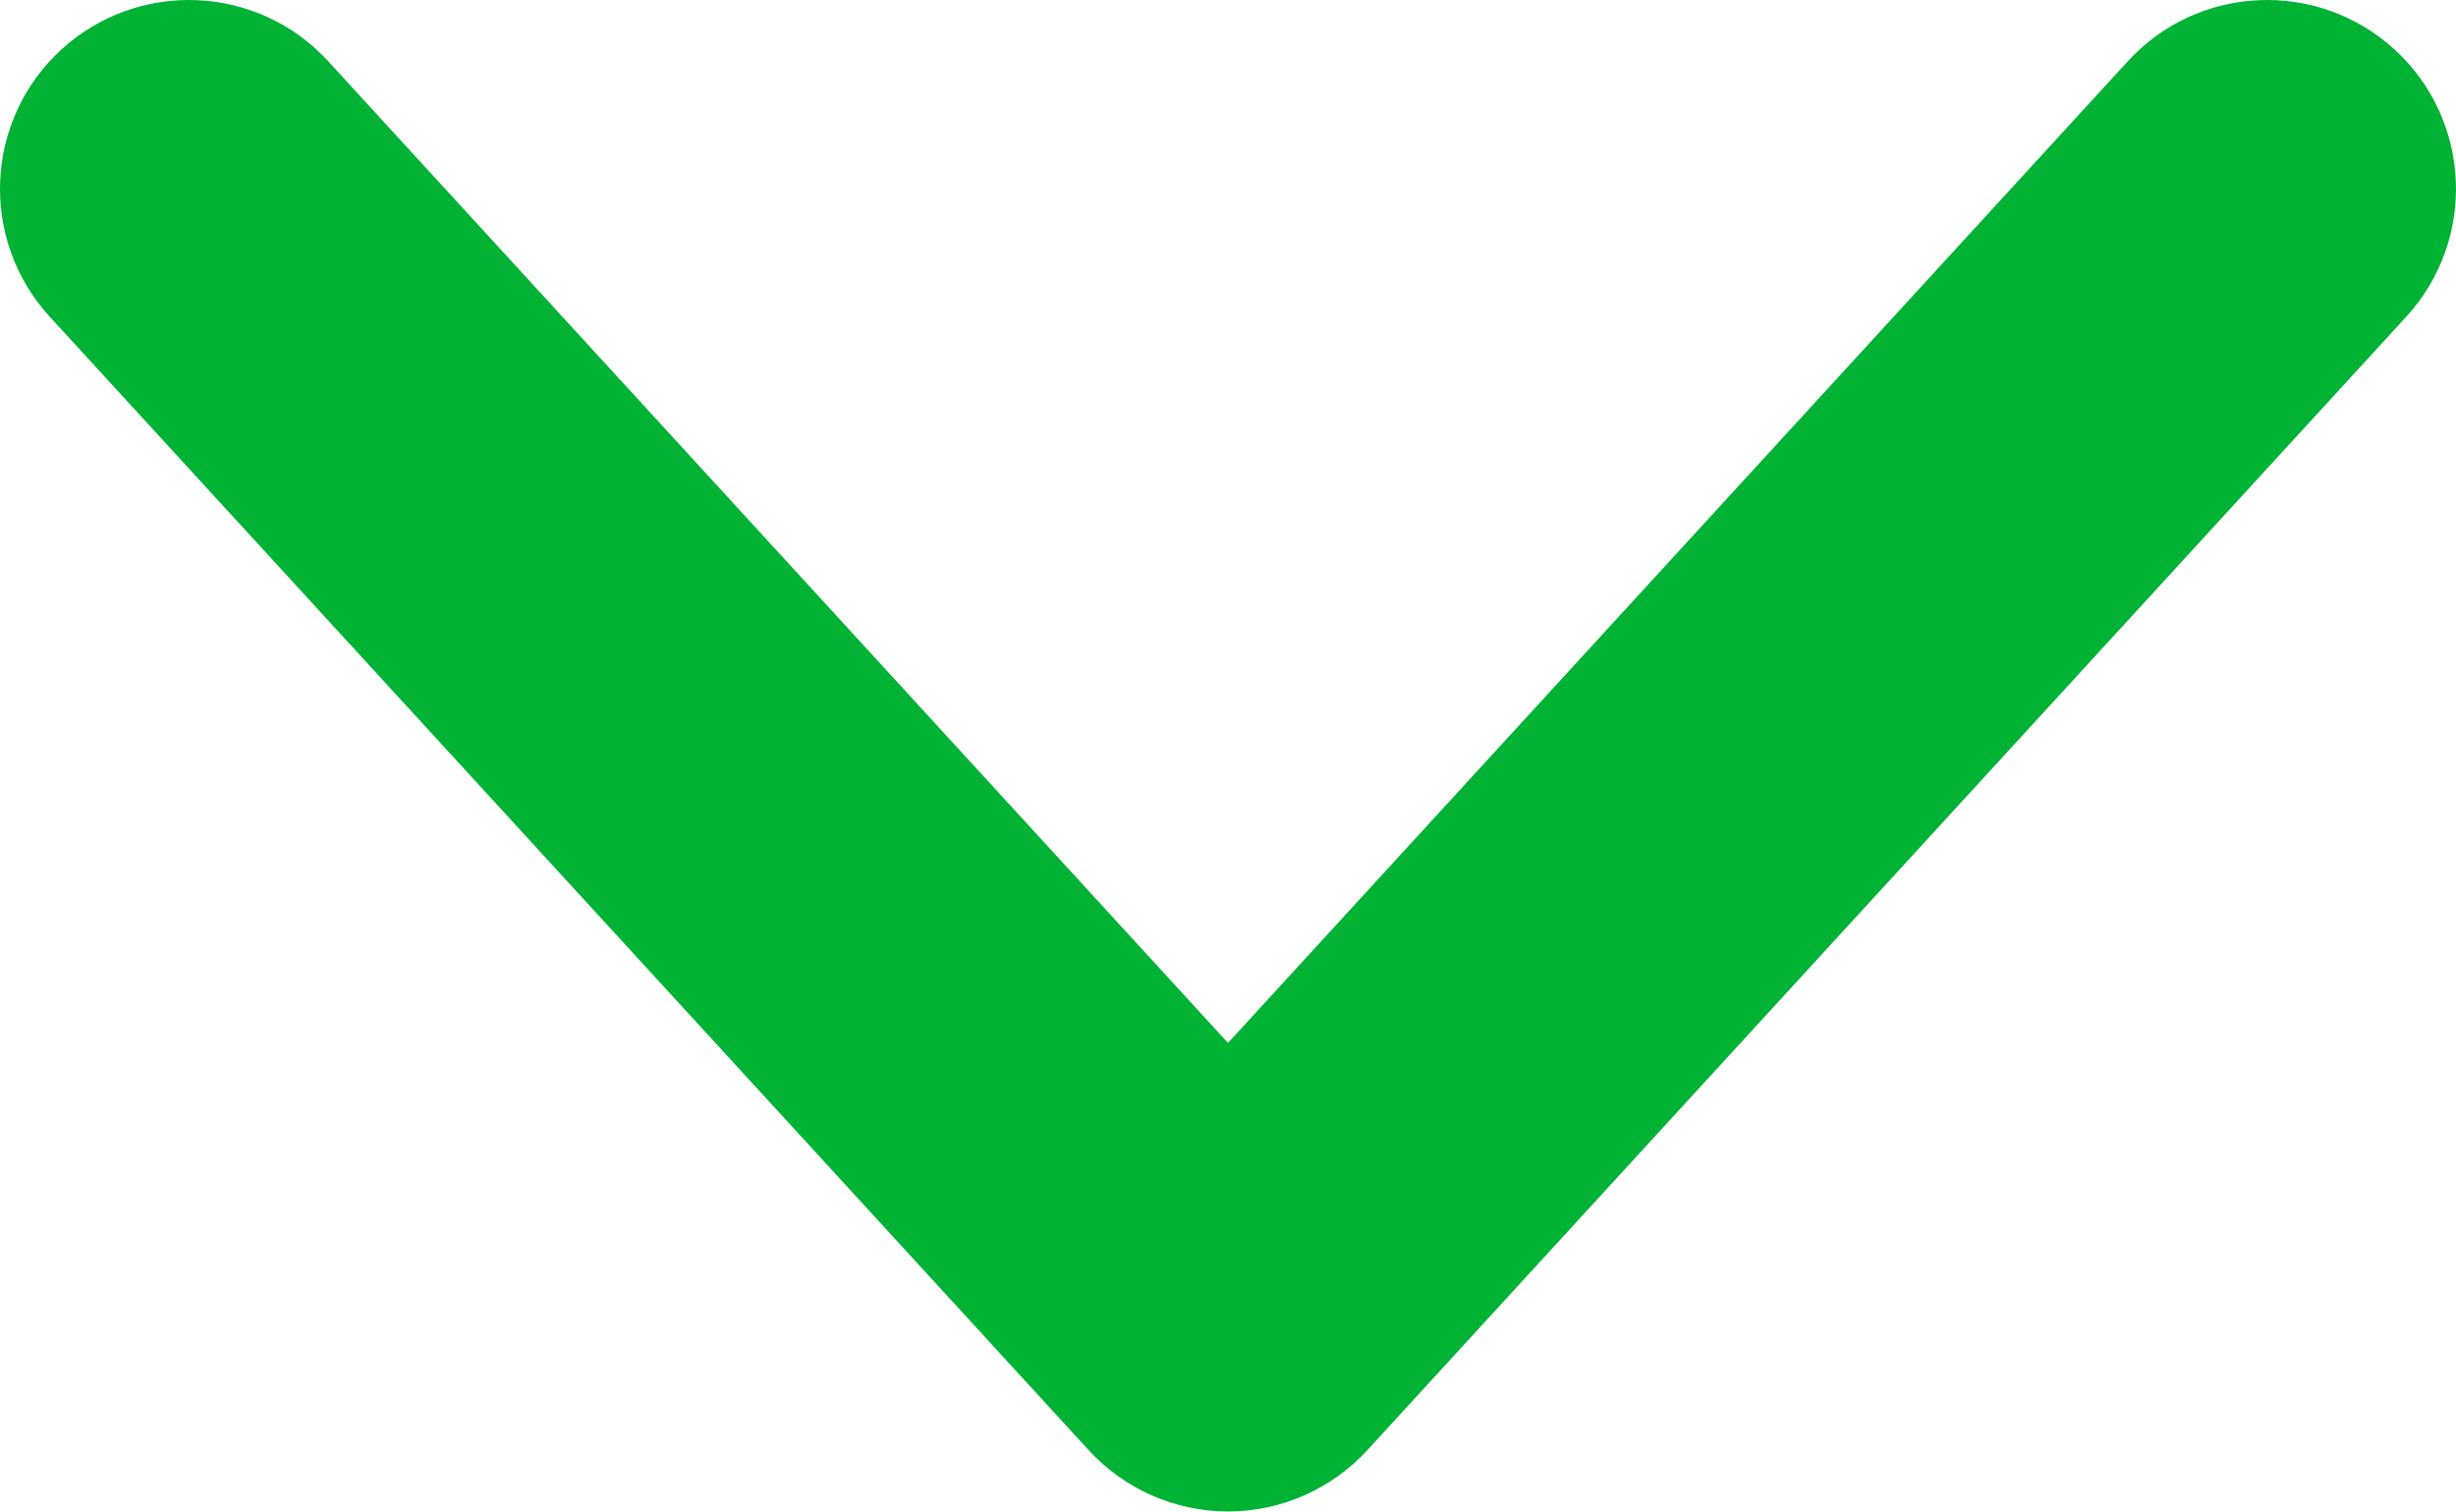
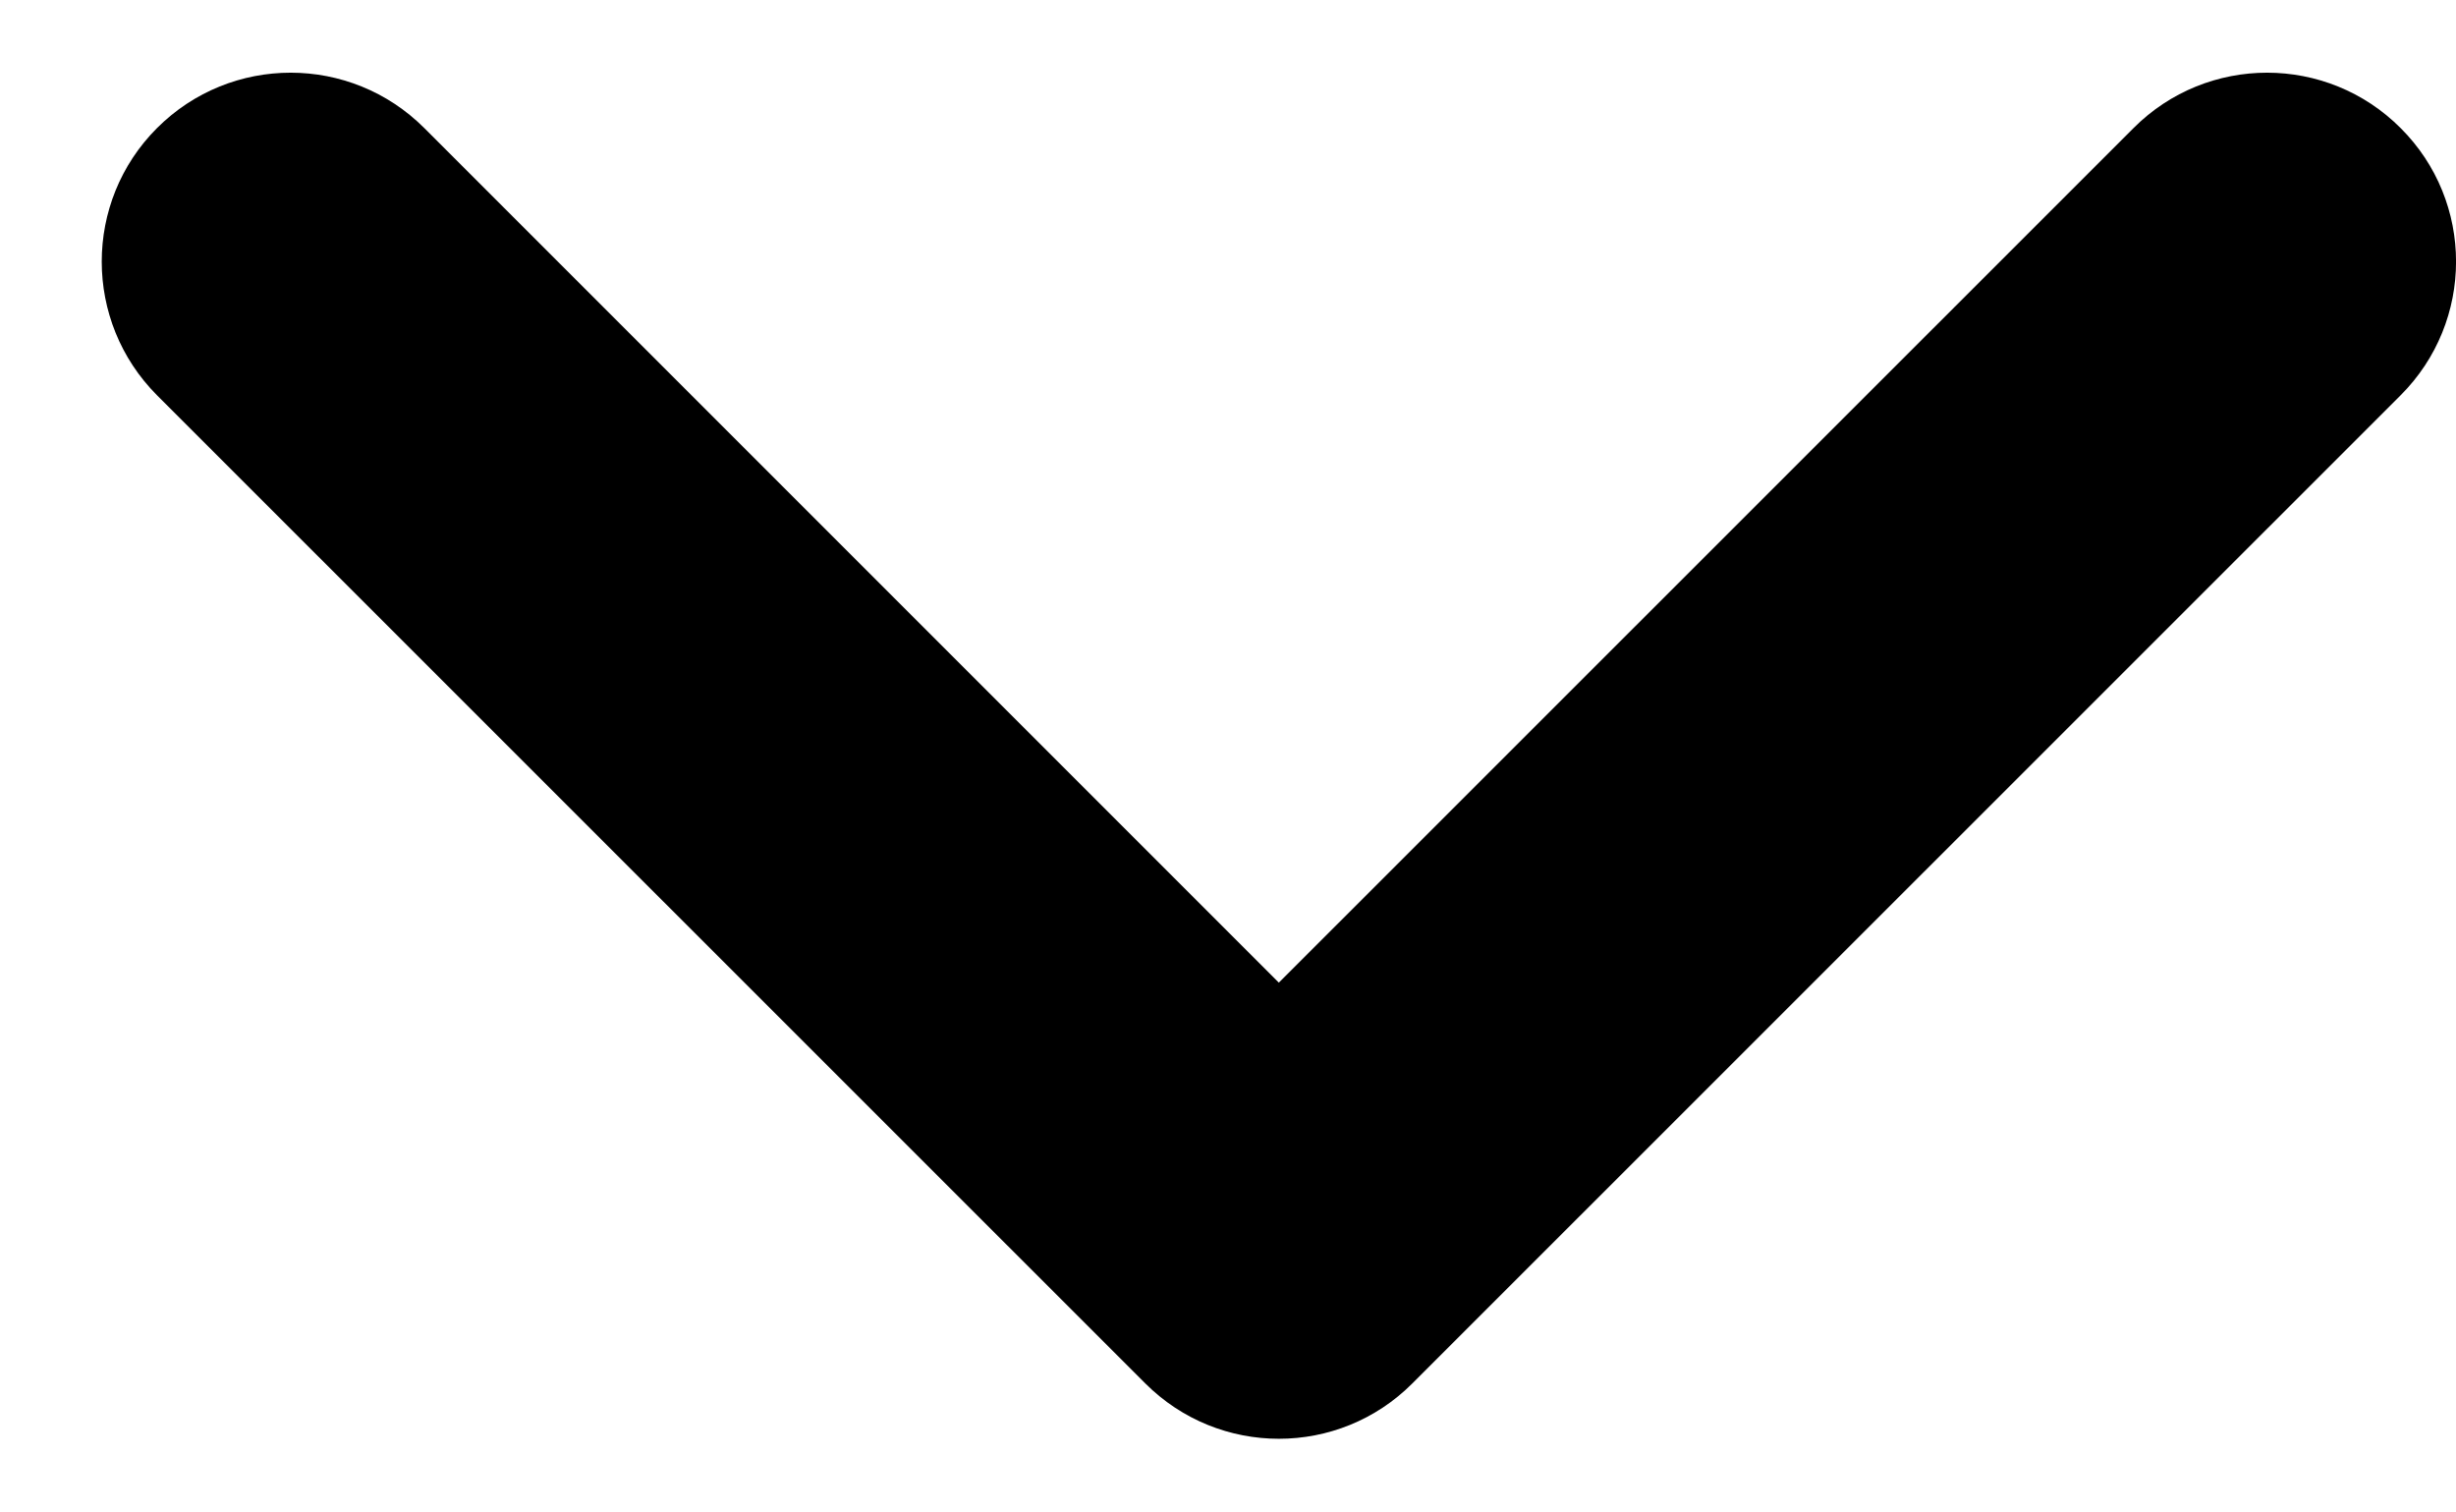
- <svg xmlns="http://www.w3.org/2000/svg" width="13" height="8" viewBox="0 0 13 8" fill="#00B334">
-   <path fill-rule="evenodd" clip-rule="evenodd" d="M6.5 8C6.22 8 5.952 7.882 5.763 7.676L0.263 1.676C-0.11 1.269 -0.083 0.636 0.324 0.263C0.731 -0.11 1.364 -0.083 1.737 0.324L6.5 5.52L11.263 0.324C11.636 -0.083 12.269 -0.11 12.676 0.263C13.083 0.636 13.11 1.269 12.737 1.676L7.237 7.676C7.048 7.882 6.78 8 6.5 8Z" />
+ <svg xmlns="http://www.w3.org/2000/svg" width="13" height="8" viewBox="0 0 13 8" fill="black">
+   <path fill-rule="evenodd" clip-rule="evenodd" d="M0.831 0.678C1.222 0.287 1.855 0.287 2.246 0.678L6.769 5.201L11.293 0.678C11.683 0.287 12.317 0.287 12.707 0.678C13.098 1.068 13.098 1.701 12.707 2.092L7.476 7.322C7.086 7.713 6.453 7.713 6.062 7.322L0.831 2.092C0.441 1.701 0.441 1.068 0.831 0.678Z" />
</svg>
